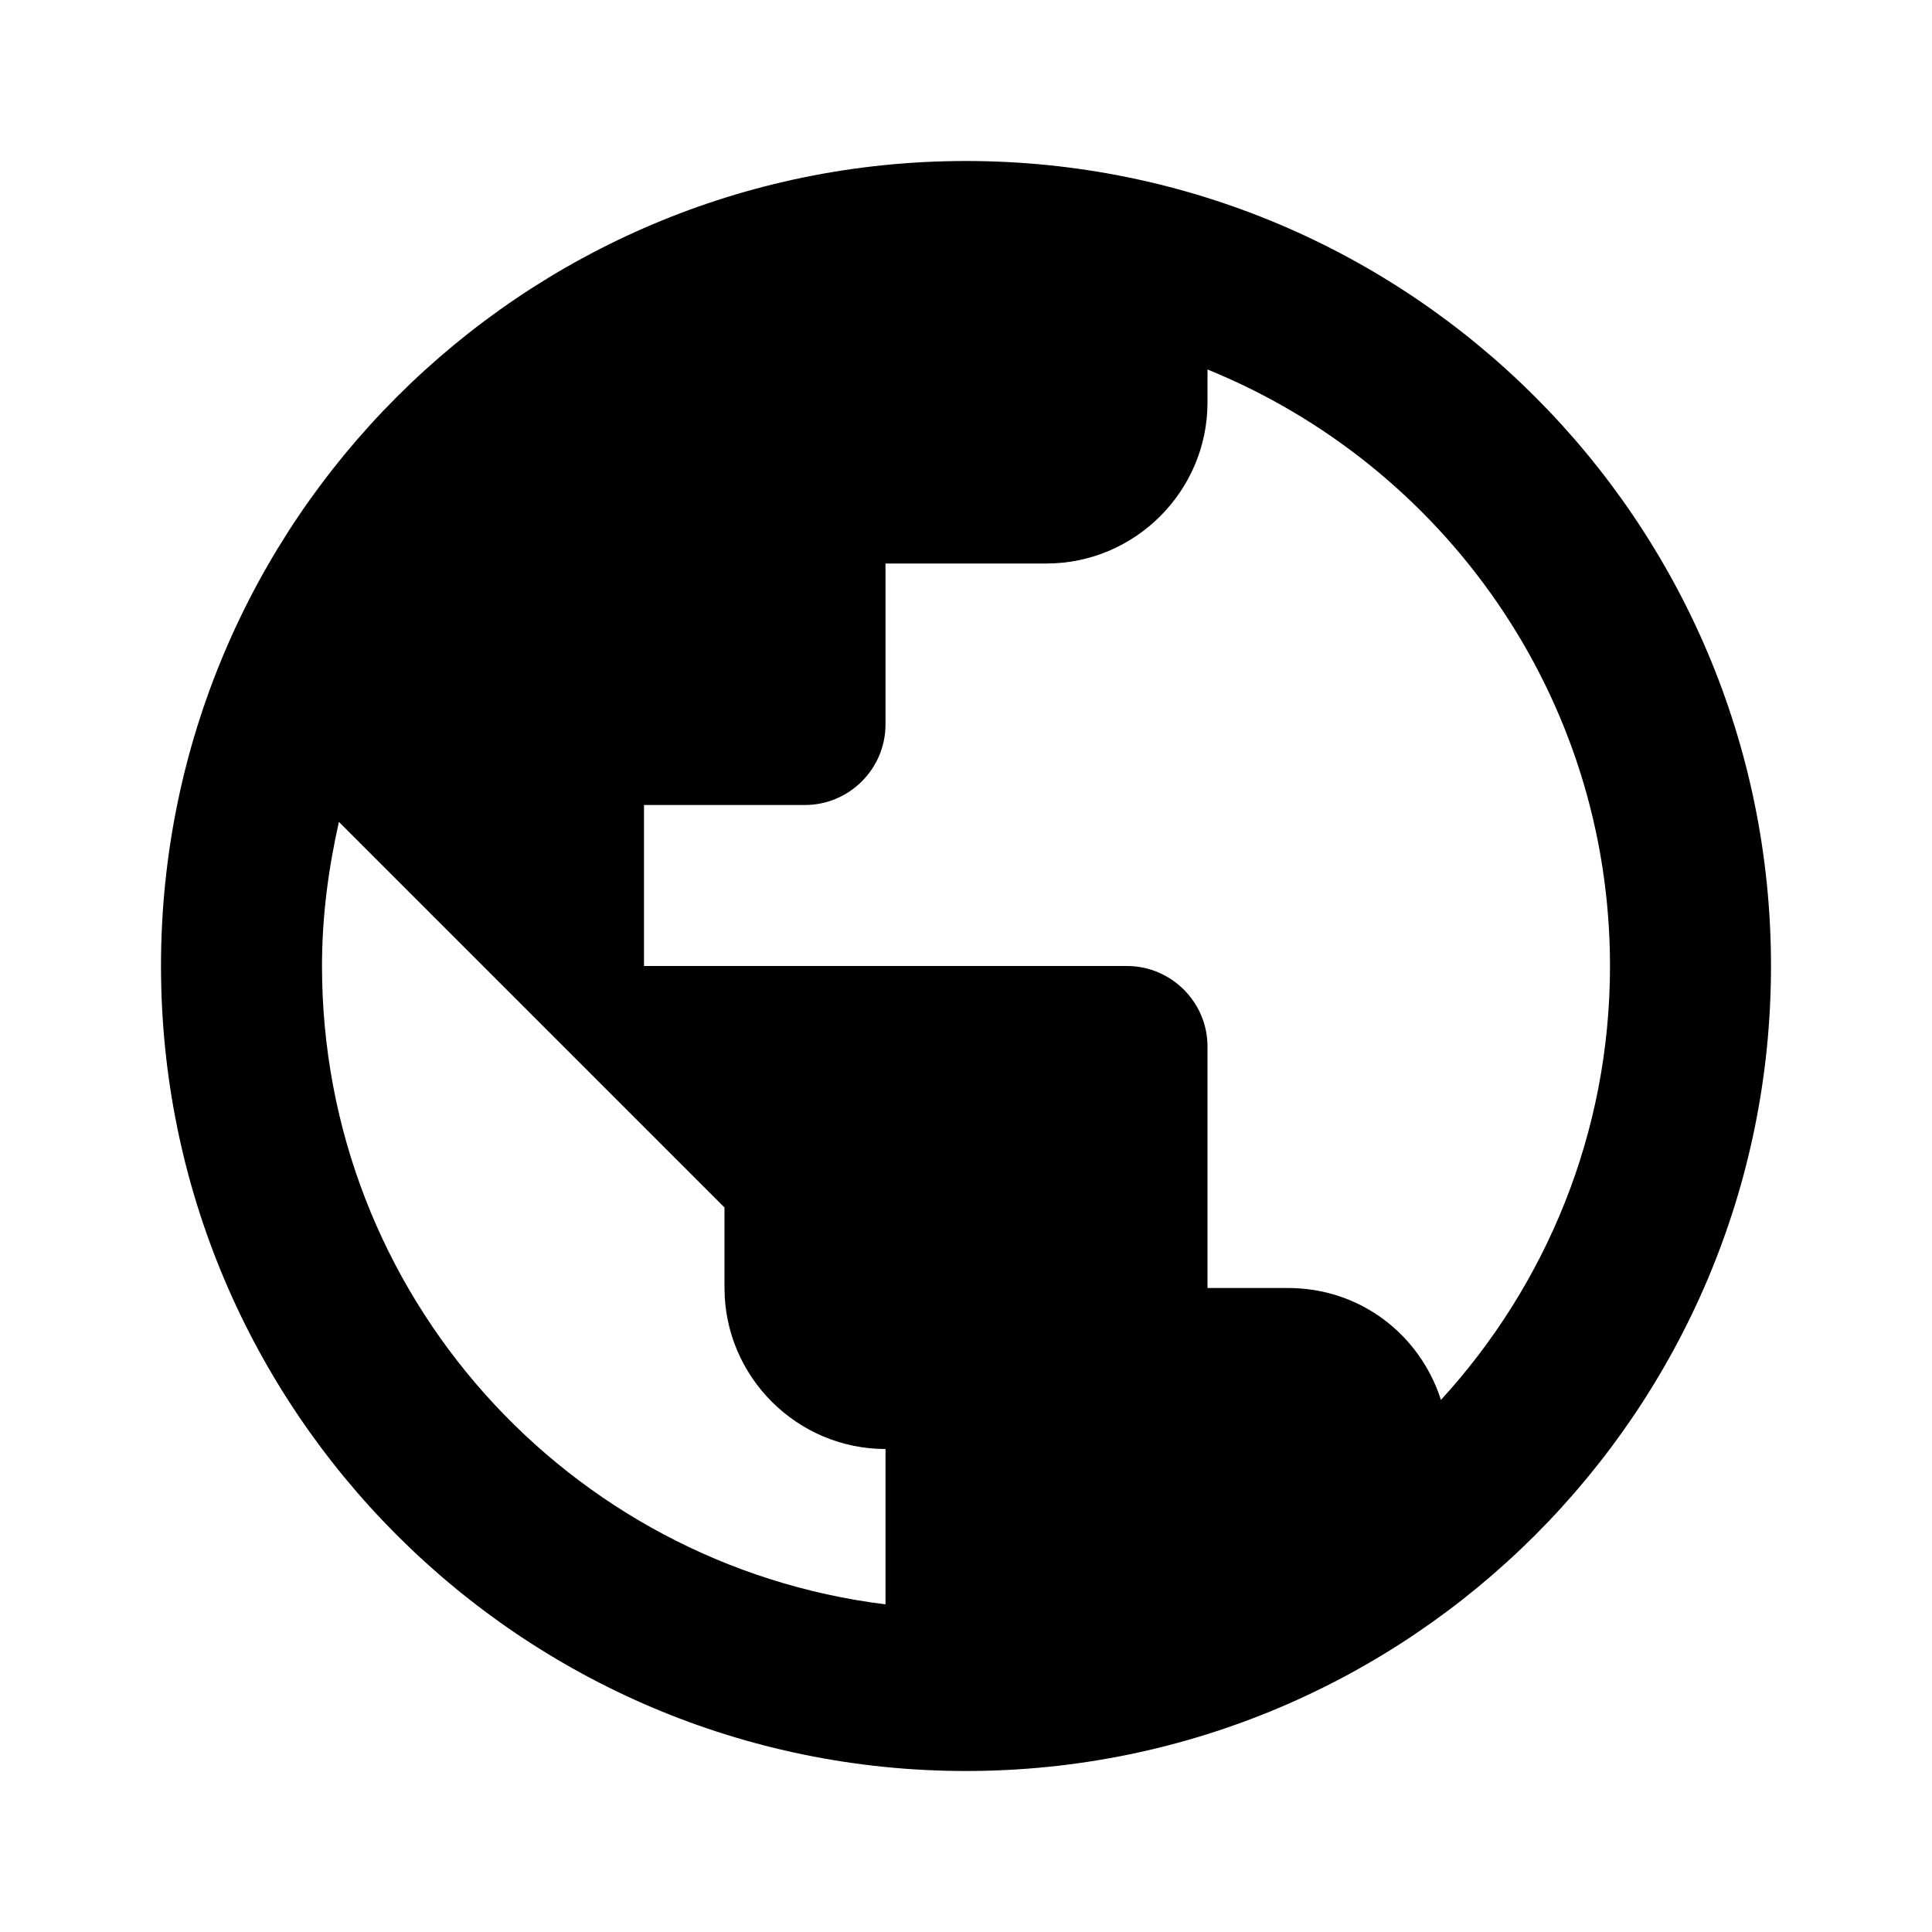
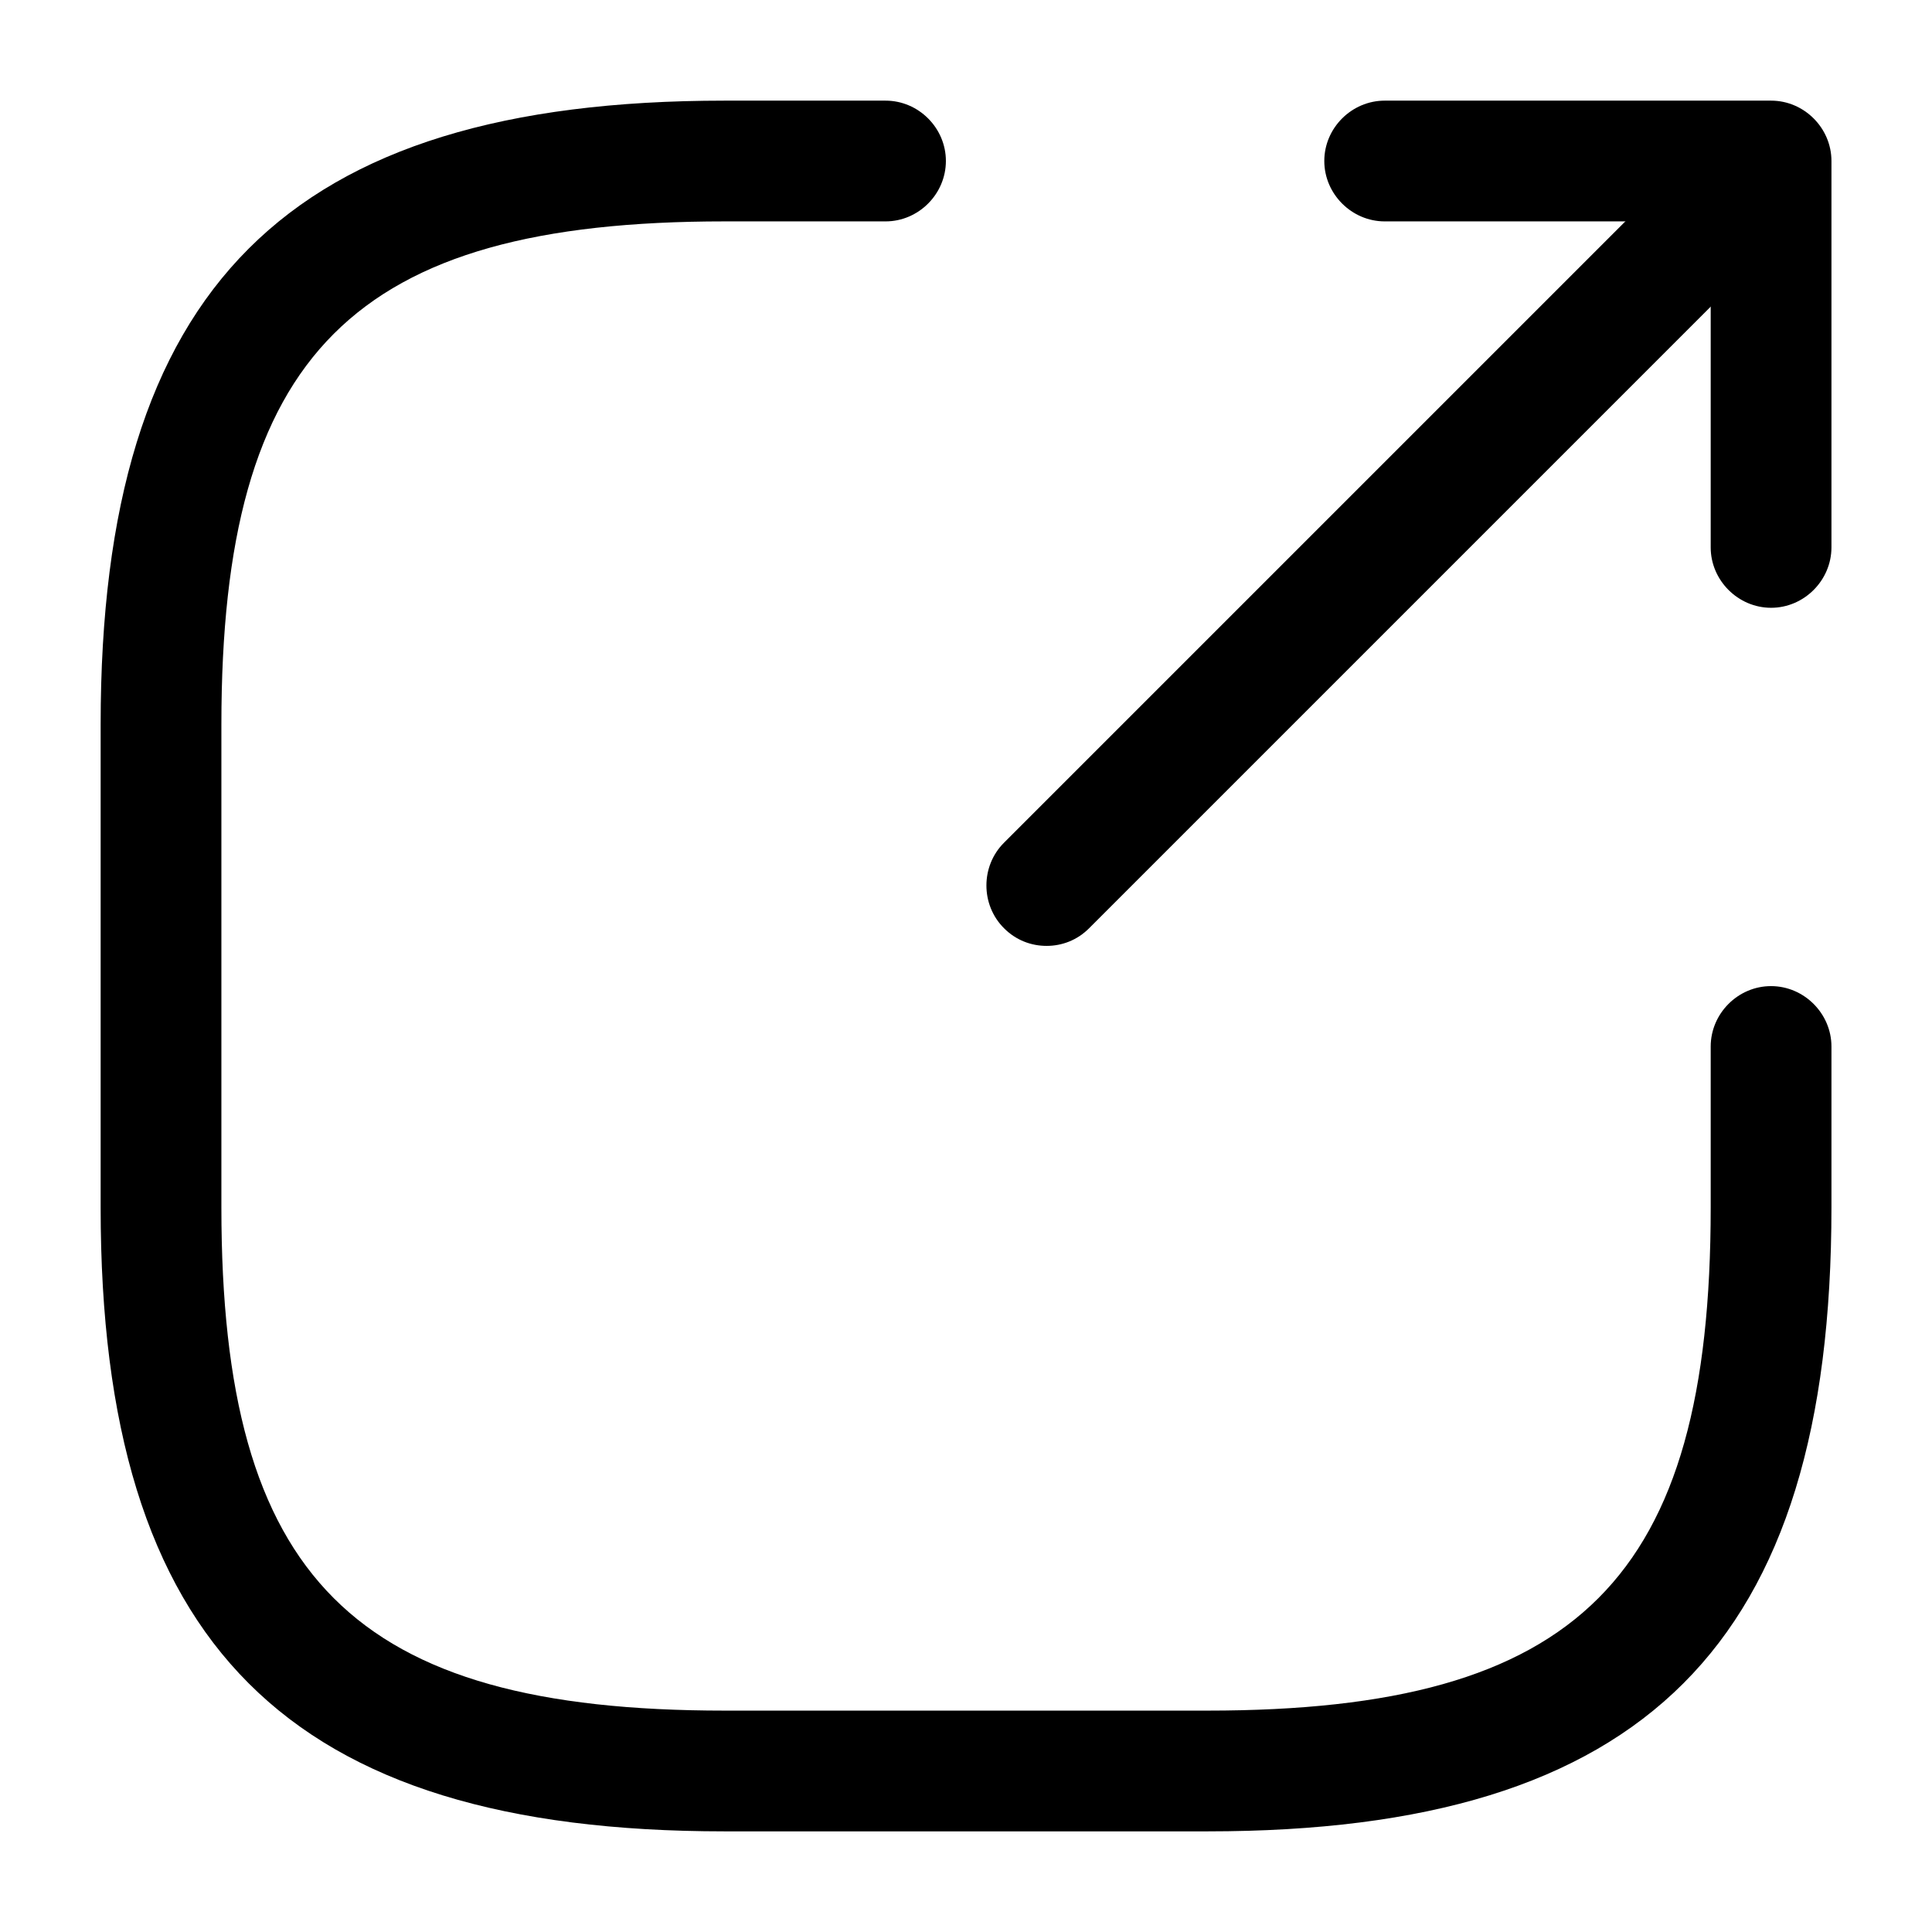
- <svg xmlns="http://www.w3.org/2000/svg" width="24" height="24" viewBox="0 0 24 24" fill="currentColor">
-   <path d="M12 2C6.48 2 2 6.48 2 12s4.48 10 10 10 10-4.48 10-10S17.52 2 12 2zm-1 17.93c-3.95-.49-7-3.85-7-7.93 0-.62.08-1.21.21-1.79L9 15v1c0 1.1.9 2 2 2v1.93zm6.9-2.54c-.26-.81-1-1.39-1.9-1.39h-1v-3c0-.55-.45-1-1-1H8v-2h2c.55 0 1-.45 1-1V7h2c1.1 0 2-.9 2-2v-.41c2.93 1.19 5 4.06 5 7.41 0 2.08-.8 3.97-2.1 5.39z" />
+ <svg xmlns="http://www.w3.org/2000/svg" width="22" height="22" viewBox="0 0 22 22" fill="none">
+   <path d="M11.918 10.771C11.743 10.771 11.569 10.707 11.432 10.569C11.166 10.303 11.166 9.863 11.432 9.597L18.948 2.081C19.214 1.815 19.654 1.815 19.92 2.081C20.186 2.347 20.186 2.787 19.92 3.052L12.403 10.569C12.266 10.707 12.092 10.771 11.918 10.771Z" fill="currentColor" />
+   <path d="M20.168 6.921C19.792 6.921 19.48 6.609 19.48 6.233V2.521H15.768C15.392 2.521 15.08 2.209 15.08 1.833C15.08 1.457 15.392 1.146 15.768 1.146H20.168C20.543 1.146 20.855 1.457 20.855 1.833V6.233C20.855 6.609 20.543 6.921 20.168 6.921Z" fill="currentColor" />
+   <path d="M13.751 20.854H8.251C3.273 20.854 1.146 18.727 1.146 13.75V8.25C1.146 3.272 3.273 1.146 8.251 1.146H10.084C10.46 1.146 10.771 1.457 10.771 1.833C10.771 2.209 10.46 2.521 10.084 2.521H8.251C4.025 2.521 2.521 4.024 2.521 8.25V13.75C2.521 17.976 4.025 19.479 8.251 19.479H13.751C17.977 19.479 19.48 17.976 19.48 13.75V11.917C19.48 11.541 19.791 11.229 20.167 11.229C20.543 11.229 20.855 11.541 20.855 11.917V13.75C20.855 18.727 18.728 20.854 13.751 20.854Z" fill="currentColor" />
</svg>
